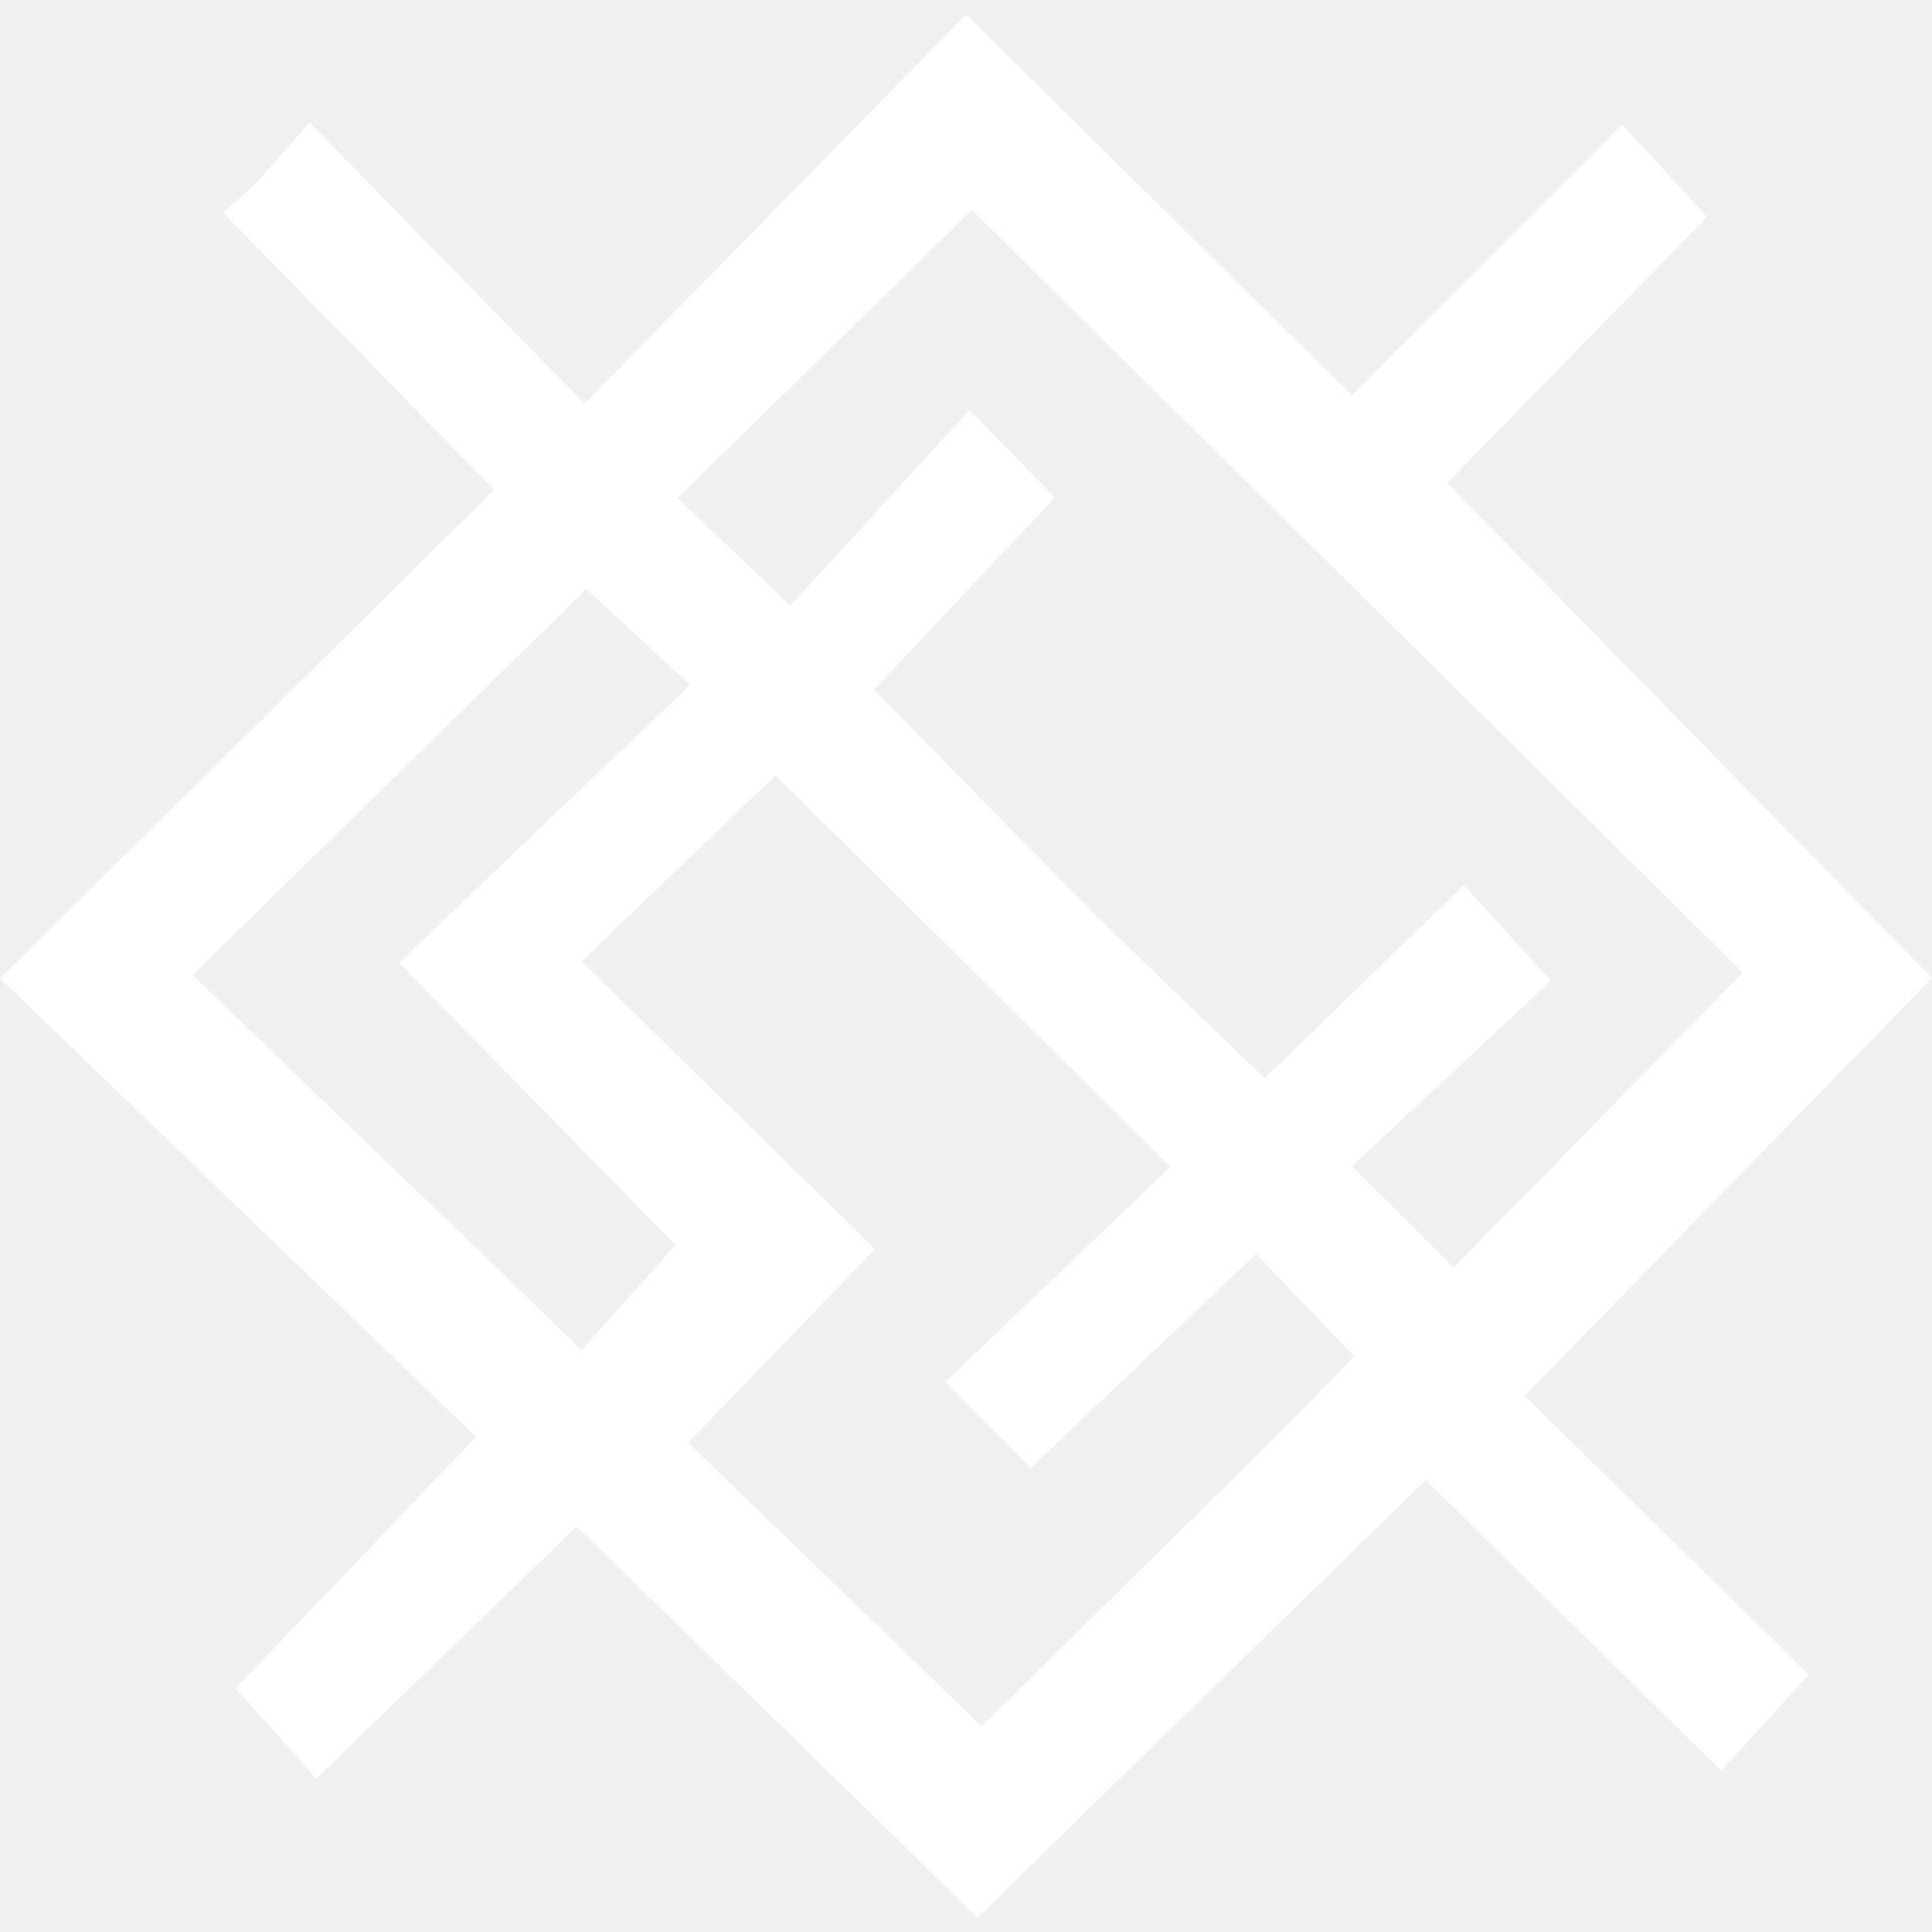
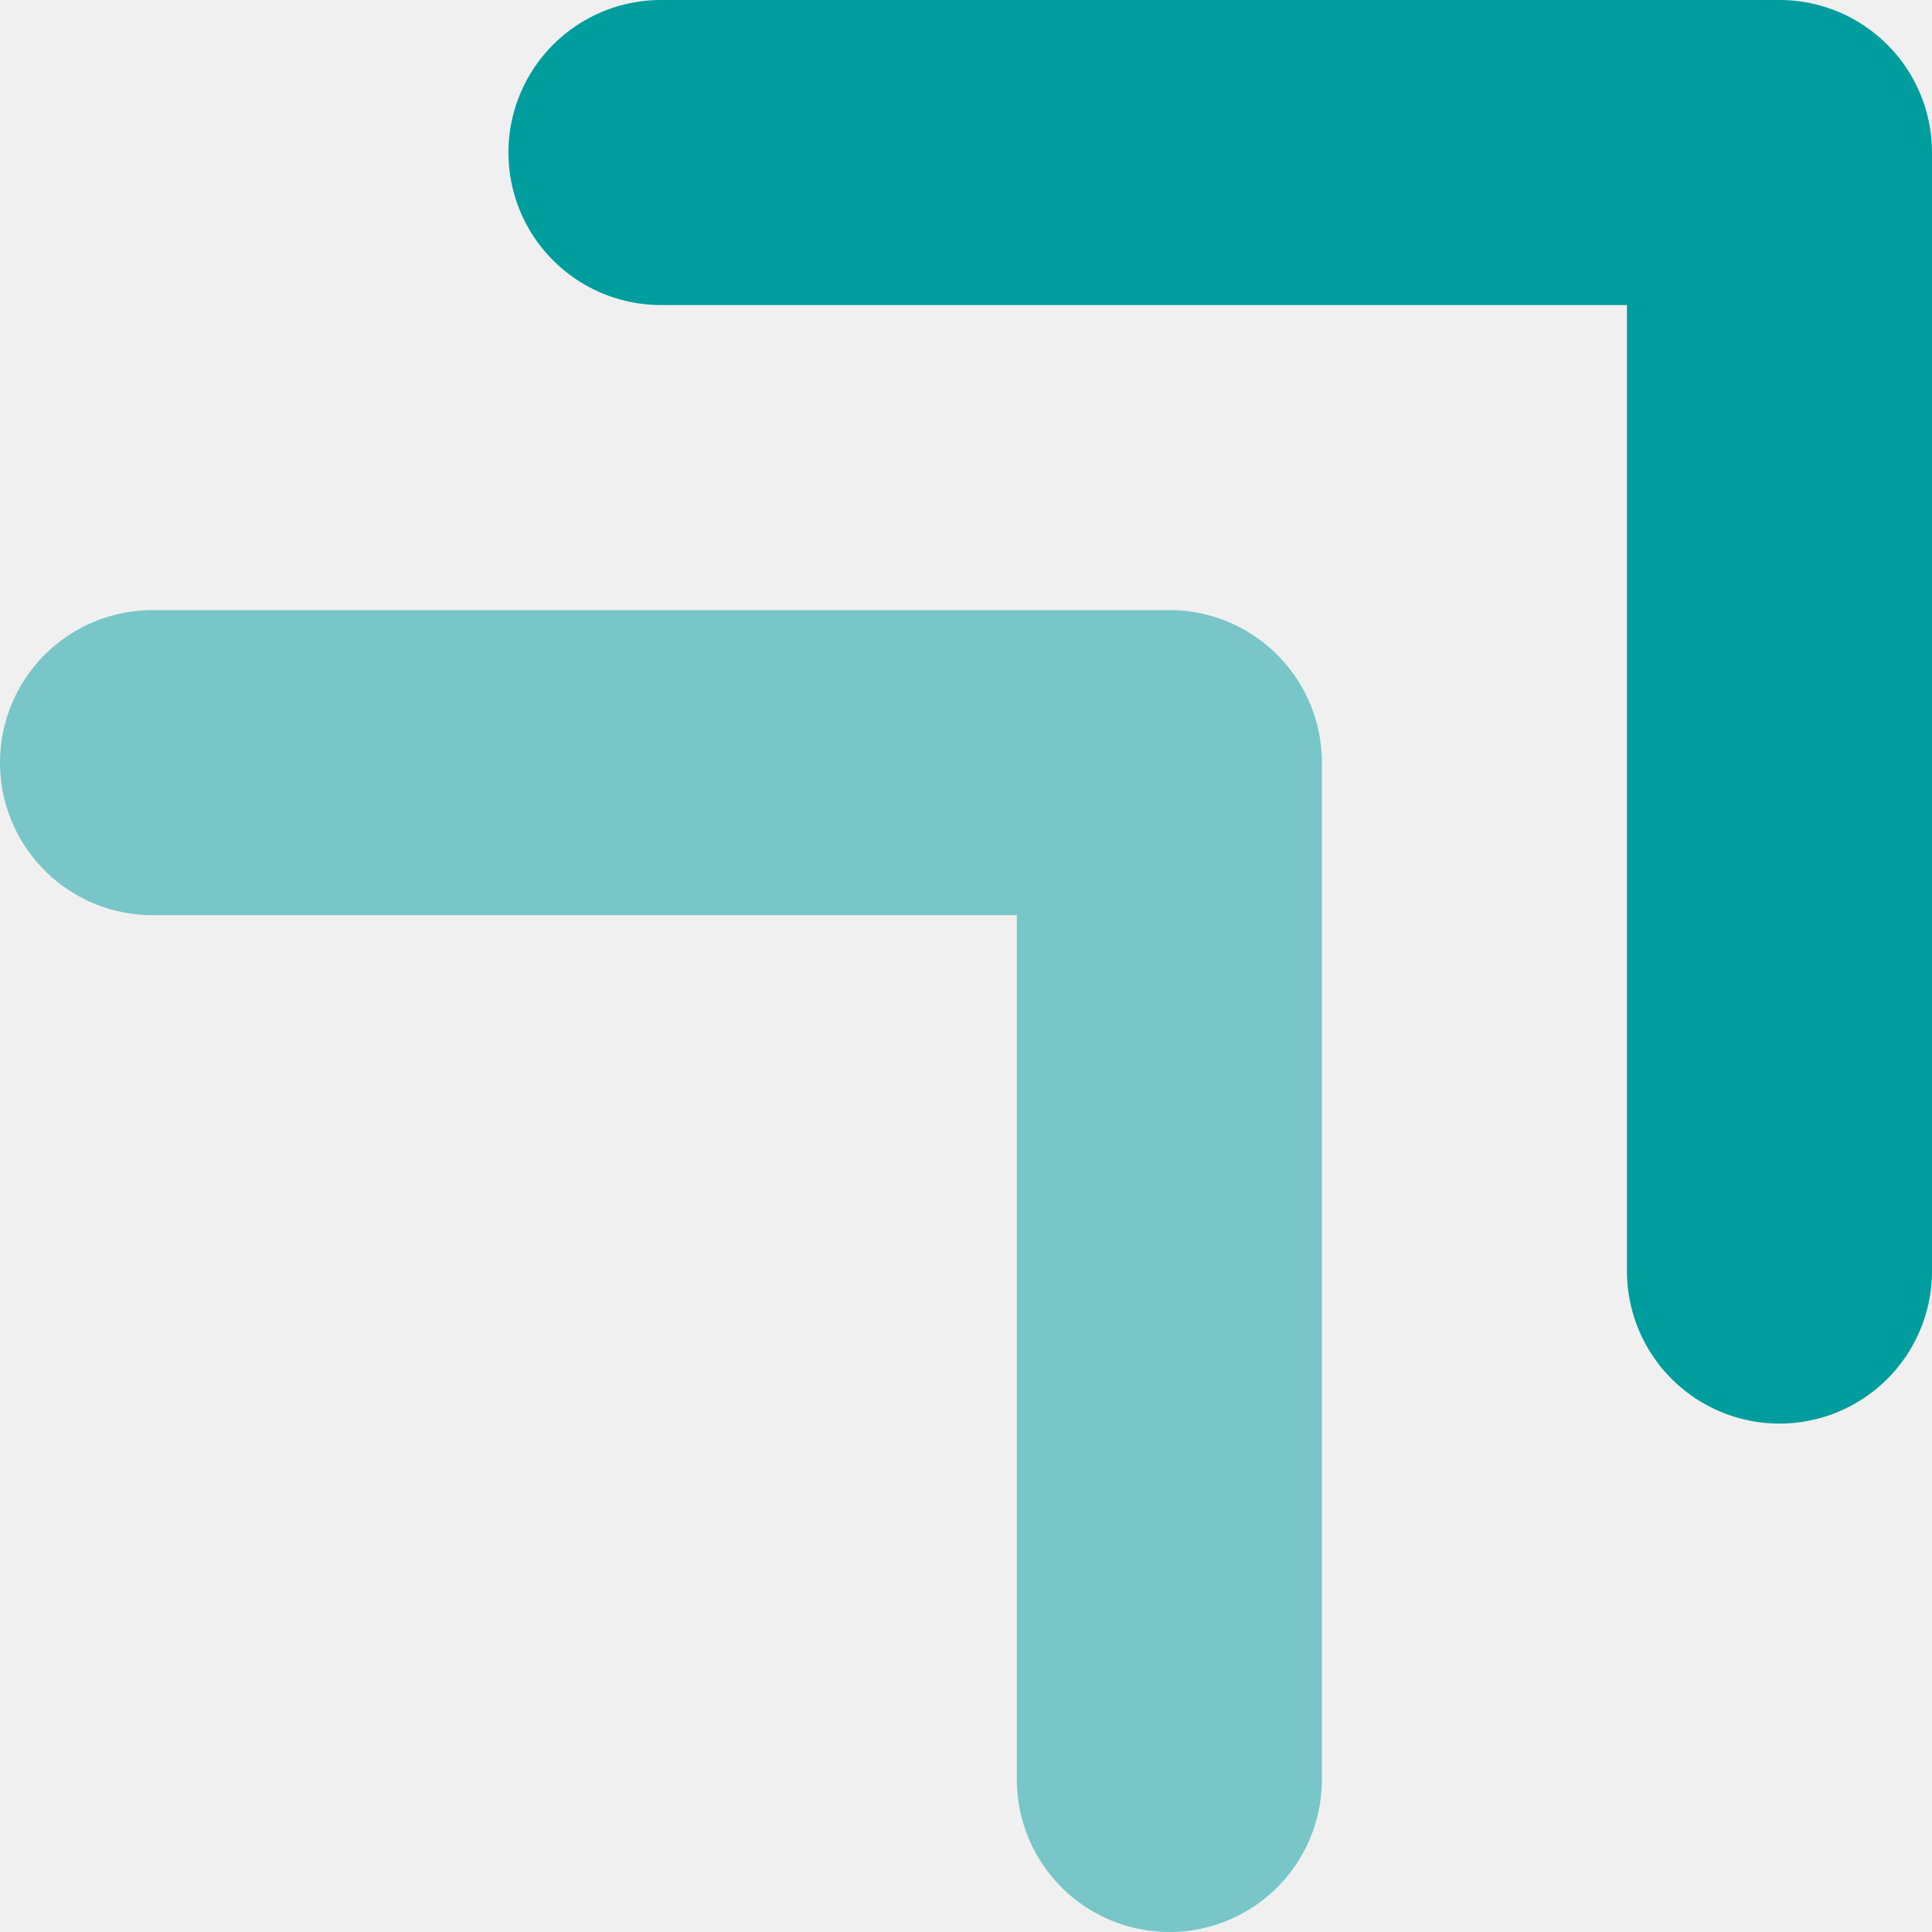
- <svg xmlns="http://www.w3.org/2000/svg" viewBox="315.10 217.65 397.00 397.00" width="128" height="128" fill="none">
-   <path fill="#FFFFFF" opacity="1" stroke="none" d=" M367.5,255.5 C371.3,251.3 374.8,247.3 378.7,242.8 C398.1,262.7 416.4,281.4 435.2,300.6 C461.6,273.7 487.4,247.4 513.6,220.6 C540.7,247.4 566.9,273.2 592.9,298.9 C611.4,280.3 629.8,262 648.4,243.3 C654.6,249.9 660.3,256.1 665.9,262.2 C648.3,280.2 630.3,298.7 612.5,316.9 C645.6,350.8 679,384.9 712.1,418.6 C684.7,446.7 656.7,475.5 628.4,504.5 C647.5,523.2 667.4,542.7 686.8,561.8 C680.8,568.3 675,574.7 668.8,581.5 C648.3,561.4 628.3,541.7 608.1,521.8 C577.2,551.9 546.6,581.7 516,611.7 C488.3,584.7 461,558 433.6,531.3 C415.9,548.5 398.2,565.6 380.1,583.1 C374.3,576.6 368.7,570.4 363.5,564.6 C379.4,548 396.1,530.5 412.9,512.9 C380.7,481.9 348,450.4 315.1,418.7 C349.2,385 383,351.6 416.6,318.3 C398.1,299.3 379.8,280.6 360.9,261.3 C362.8,259.7 365,257.7 367.5,255.5 M540.5,406 C552,417.1 563.4,428.1 575,439.2 C588.1,426.5 601.7,413.3 615.9,399.5 C621.9,406.1 627.8,412.6 633.8,419.2 C620.3,431.7 606.4,444.8 592.9,457.3 C600,464.3 606.9,471.2 613.8,478.1 C633.5,458.1 653.4,437.7 673.2,417.5 C620.7,365.5 567.7,313.2 514.8,260.8 C494.6,280.6 474.6,300.2 454.3,320 C461.7,327 468.8,333.8 477.5,342.1 C489.4,329.1 501.6,315.8 514.3,301.9 C521,308.7 526.7,314.6 531.9,319.9 C519.2,333.3 506.8,346.5 494.7,359.4 C509.5,374.4 524.7,390 540.5,406 M575.3,514.8 C581.4,508.6 587.6,502.3 593.4,496.4 C586.7,489.5 580.1,482.5 573.2,475.3 C557.6,490.1 542.3,504.7 526.9,519.3 C520.9,513.3 515.2,507.5 509.4,501.6 C524.7,487 540,472.3 555.6,457.4 C528.5,430.5 501.6,403.8 474.5,377 C461.3,389.6 448,402.3 434.6,415.2 C455,435.2 475.1,454.9 494.9,474.3 C482.1,487.6 469.4,500.8 456.5,514.1 C476.3,533.2 496.5,552.7 516.8,572.4 C536.3,553.1 555.6,534.2 575.3,514.8 M413.2,474.3 C420.1,481 427,487.7 434.6,495.1 C441.3,487.6 447.8,480.3 453.9,473.5 C435.5,454.7 416.3,435.1 397.1,415.5 C416.9,396.5 436.7,377.7 456.9,358.4 C449.8,351.8 442.7,345.3 435.6,338.7 C409,364.8 381.8,391.4 354.7,418 C374.3,436.9 393.4,455.4 413.2,474.3 z" />
+ <svg xmlns="http://www.w3.org/2000/svg" viewBox="13 13 38 38" role="img" aria-label="FastAlgo">
+   <path d="M16 28 L36 28 L36 48" fill="none" stroke="#009D9E" stroke-width="6" stroke-linecap="round" stroke-linejoin="round" stroke-opacity="0.5" />
+   <path d="M26 16 L48 16 L48 38" fill="none" stroke="#009D9E" stroke-width="6" stroke-linecap="round" stroke-linejoin="round" />
</svg>
